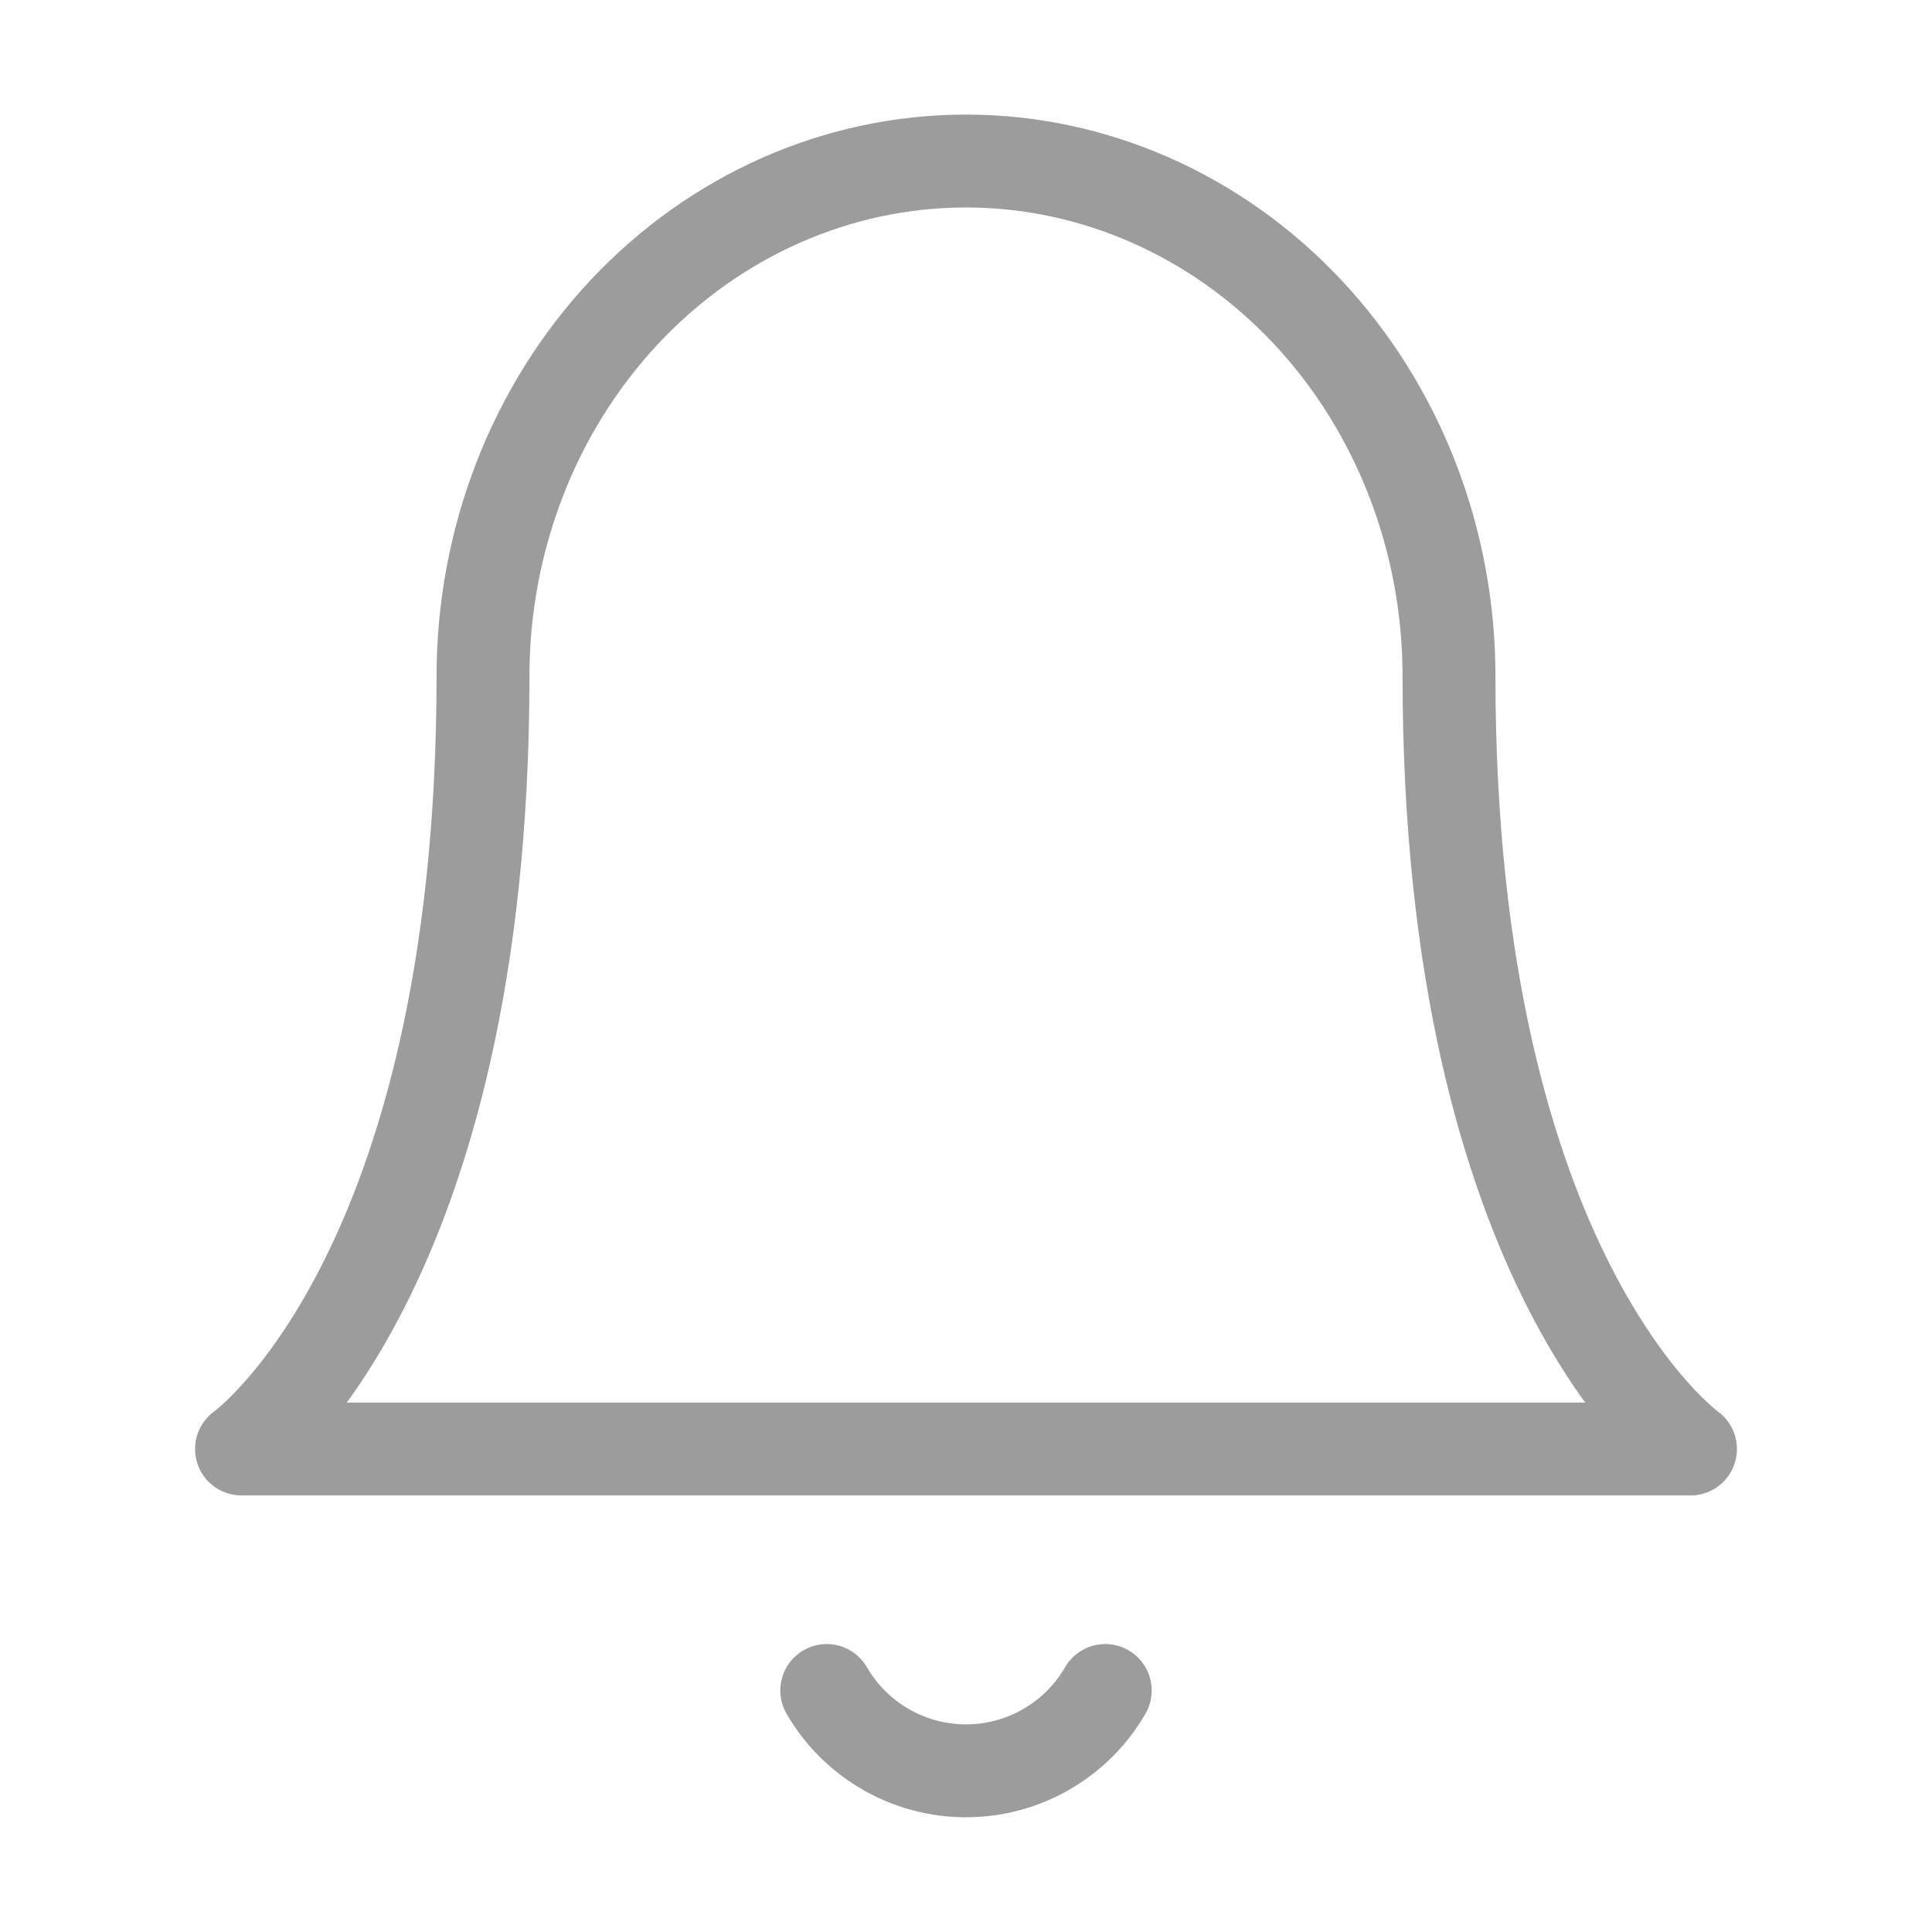
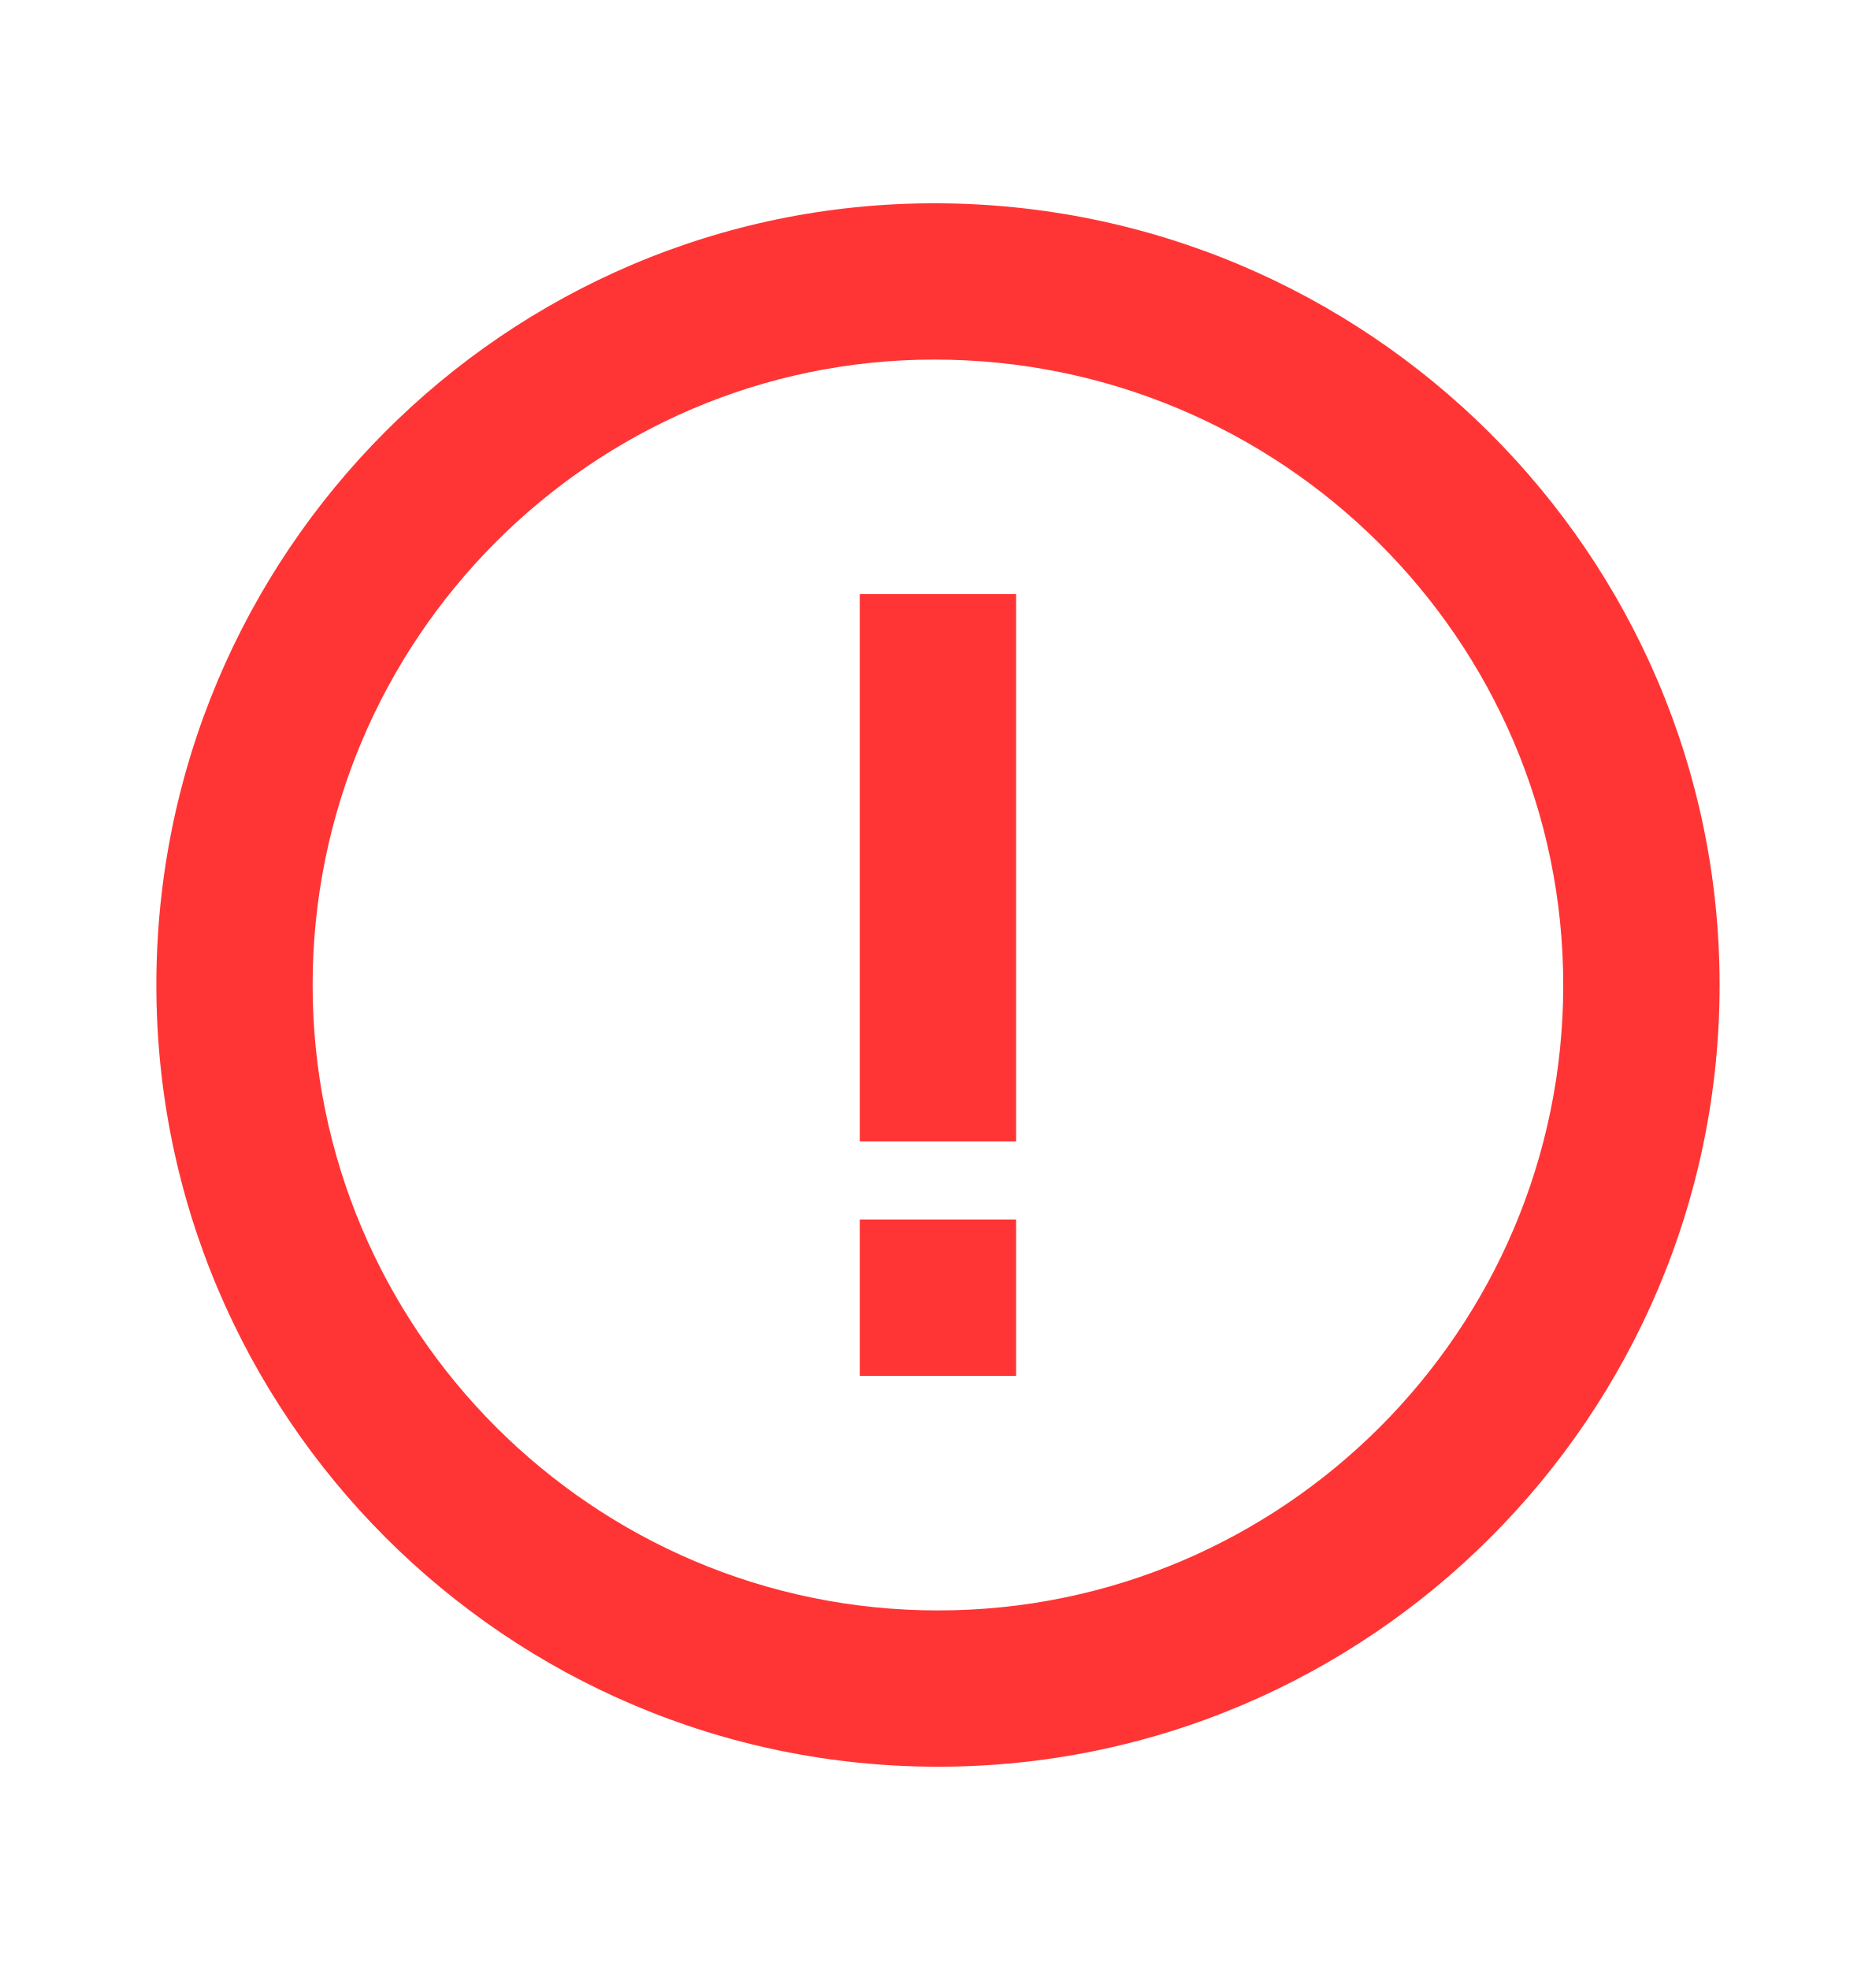
- <svg xmlns="http://www.w3.org/2000/svg" width="26" height="26" viewBox="0 0 26 26" fill="none">
-   <path d="M19.5 9.1C19.5 7.262 18.815 5.498 17.597 4.198C16.377 2.898 14.723 2.167 13 2.167C11.276 2.167 9.623 2.897 8.403 4.198C7.185 5.498 6.5 7.262 6.5 9.1C6.5 17.189 3.25 19.5 3.25 19.5H22.75C22.75 19.5 19.5 17.189 19.5 9.1Z" stroke="#9C9C9C" stroke-width="1.25" stroke-linecap="round" stroke-linejoin="round" />
-   <path d="M14.874 22.75C14.684 23.079 14.411 23.351 14.082 23.541C13.753 23.731 13.38 23.831 13 23.831C12.62 23.831 12.247 23.731 11.918 23.541C11.589 23.351 11.316 23.079 11.126 22.75" stroke="#9C9C9C" stroke-width="1.25" stroke-linecap="round" stroke-linejoin="round" />
+ <svg xmlns="http://www.w3.org/2000/svg" width="20" height="21" viewBox="0 0 20 21" fill="none">
+   <path d="M9.961 2.167C5.387 2.167 1.667 5.905 1.667 10.5C1.667 15.095 5.405 18.833 10 18.833C14.595 18.833 18.333 15.095 18.333 10.5C18.333 5.905 14.577 2.167 9.961 2.167ZM10 17.167C6.324 17.167 3.333 14.176 3.333 10.5C3.333 6.824 6.306 3.833 9.961 3.833C13.659 3.833 16.666 6.824 16.666 10.5C16.666 14.176 13.676 17.167 10 17.167Z" fill="#FF3535" />
+   <path d="M9.166 6.333H10.833V12.167H9.166V6.333ZM9.166 13H10.833V14.667H9.166V13Z" fill="#FF3535" />
</svg>
